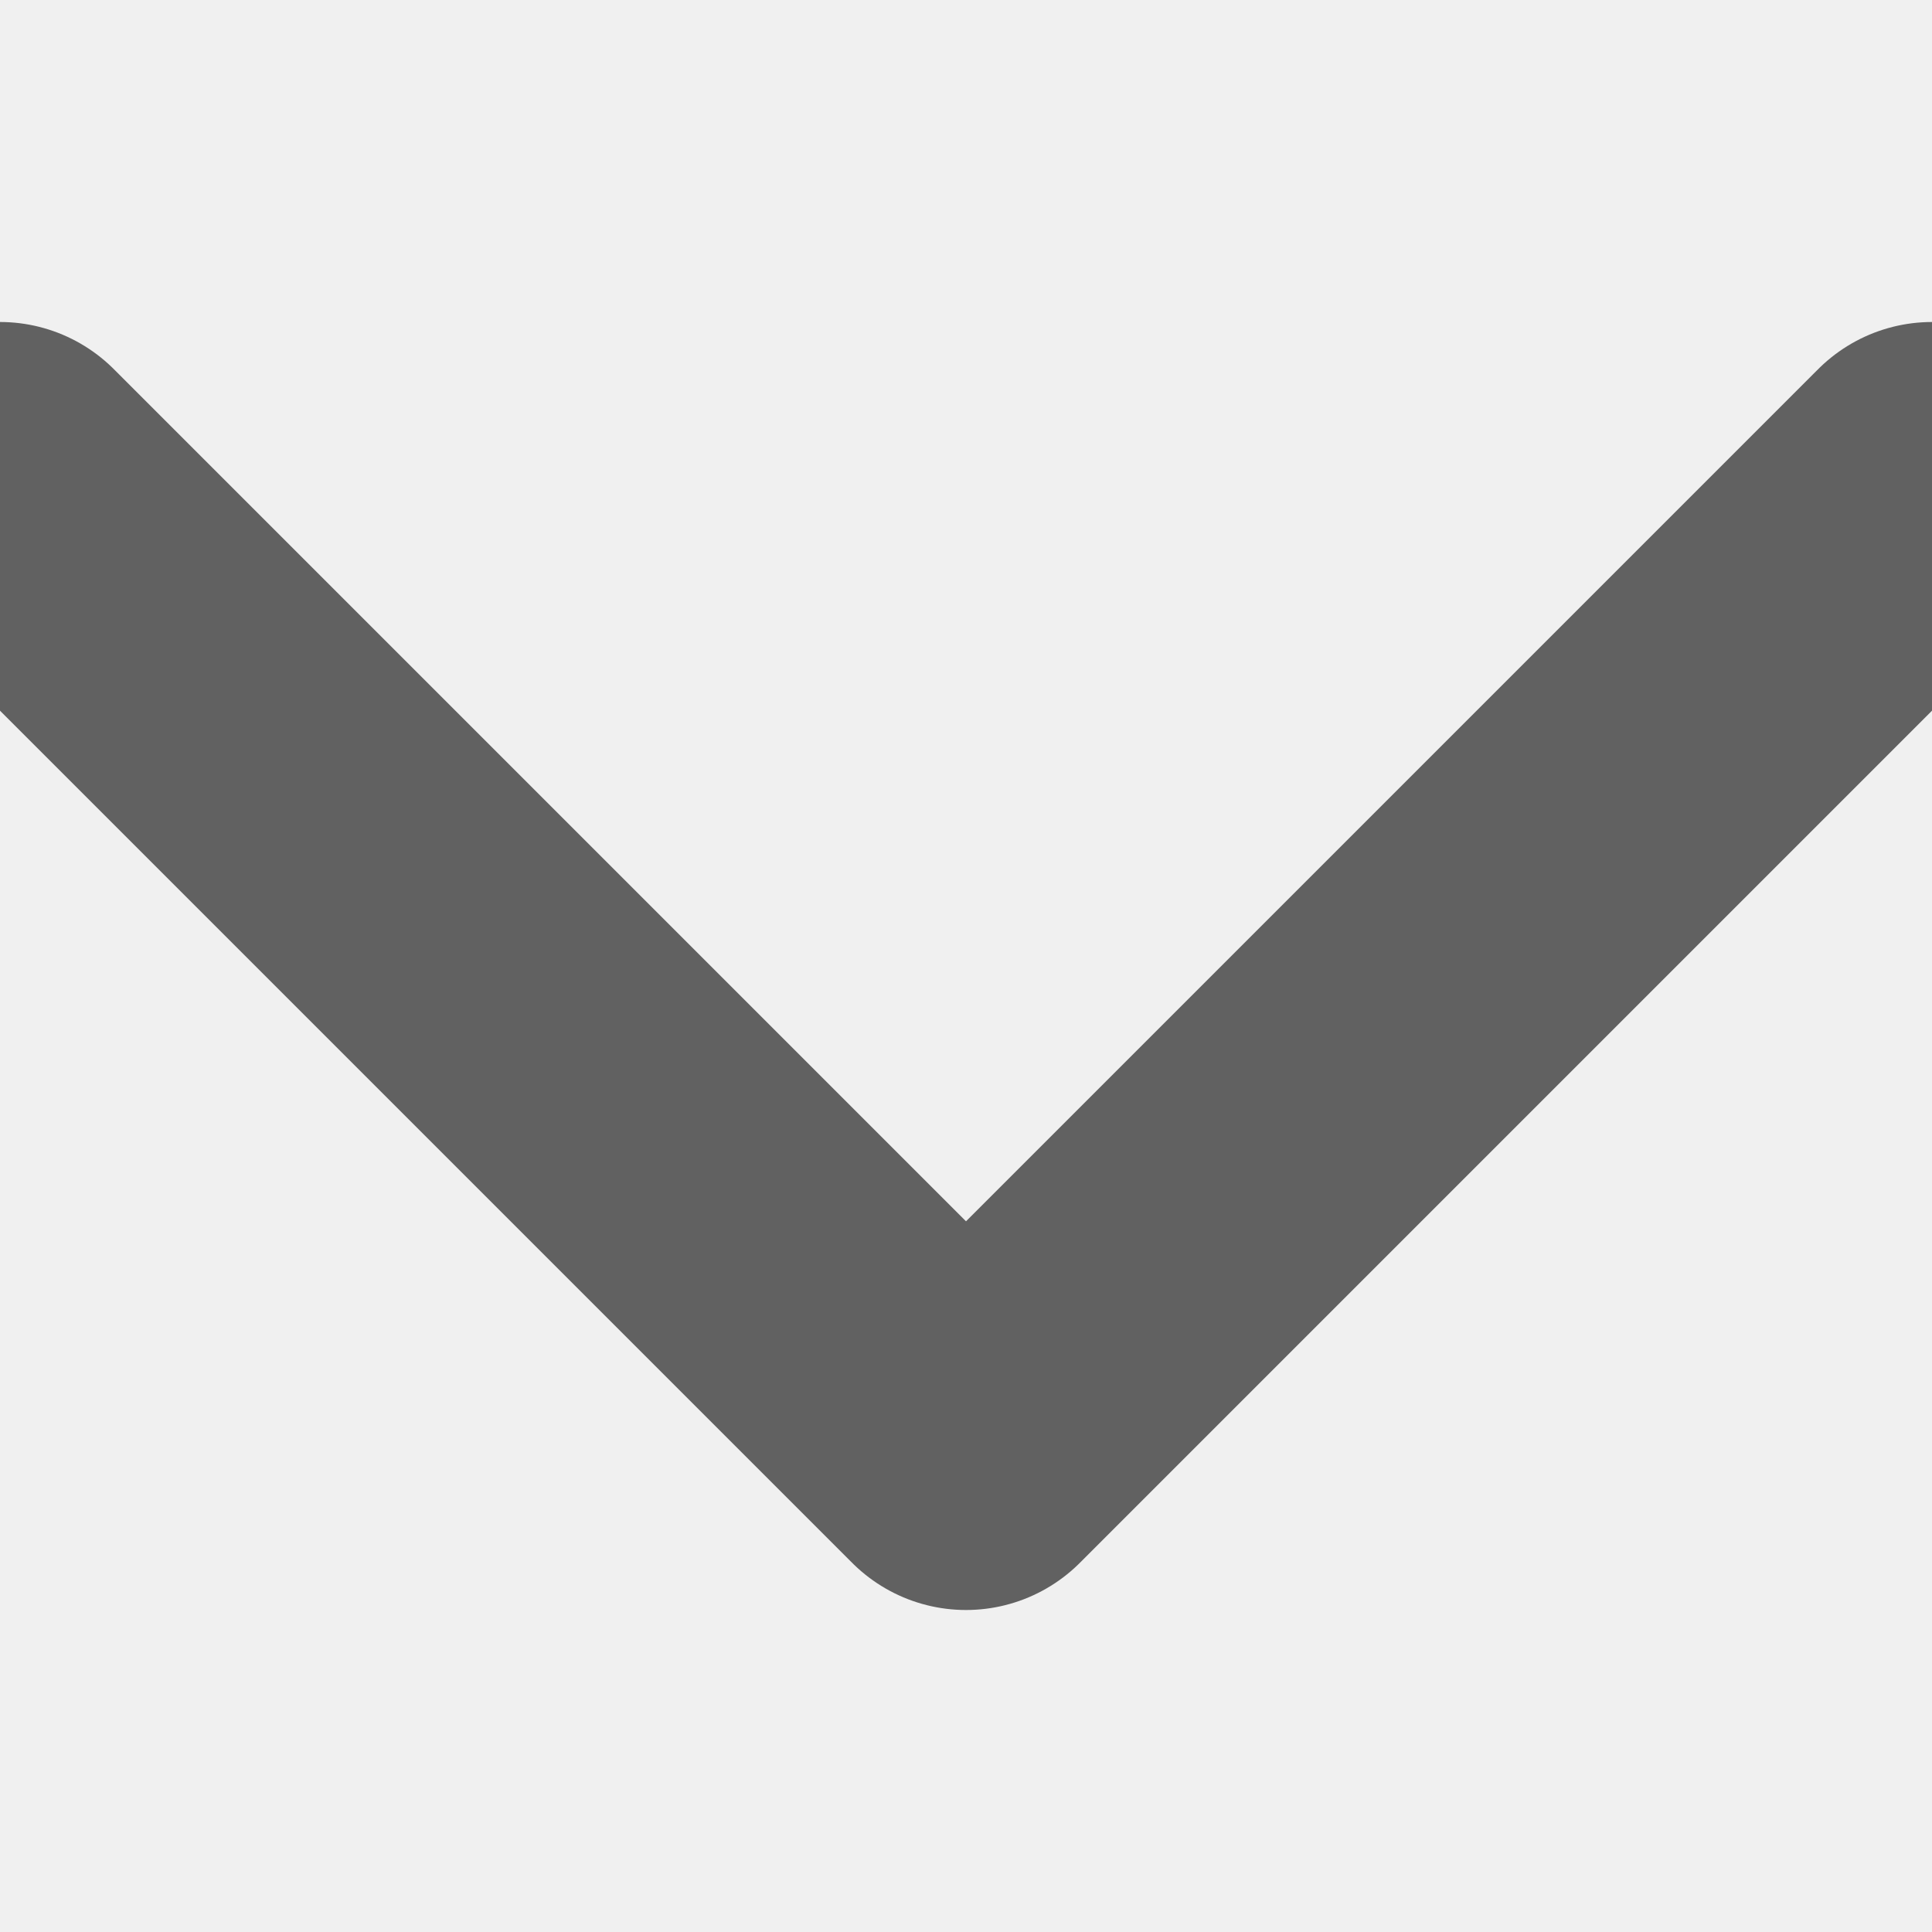
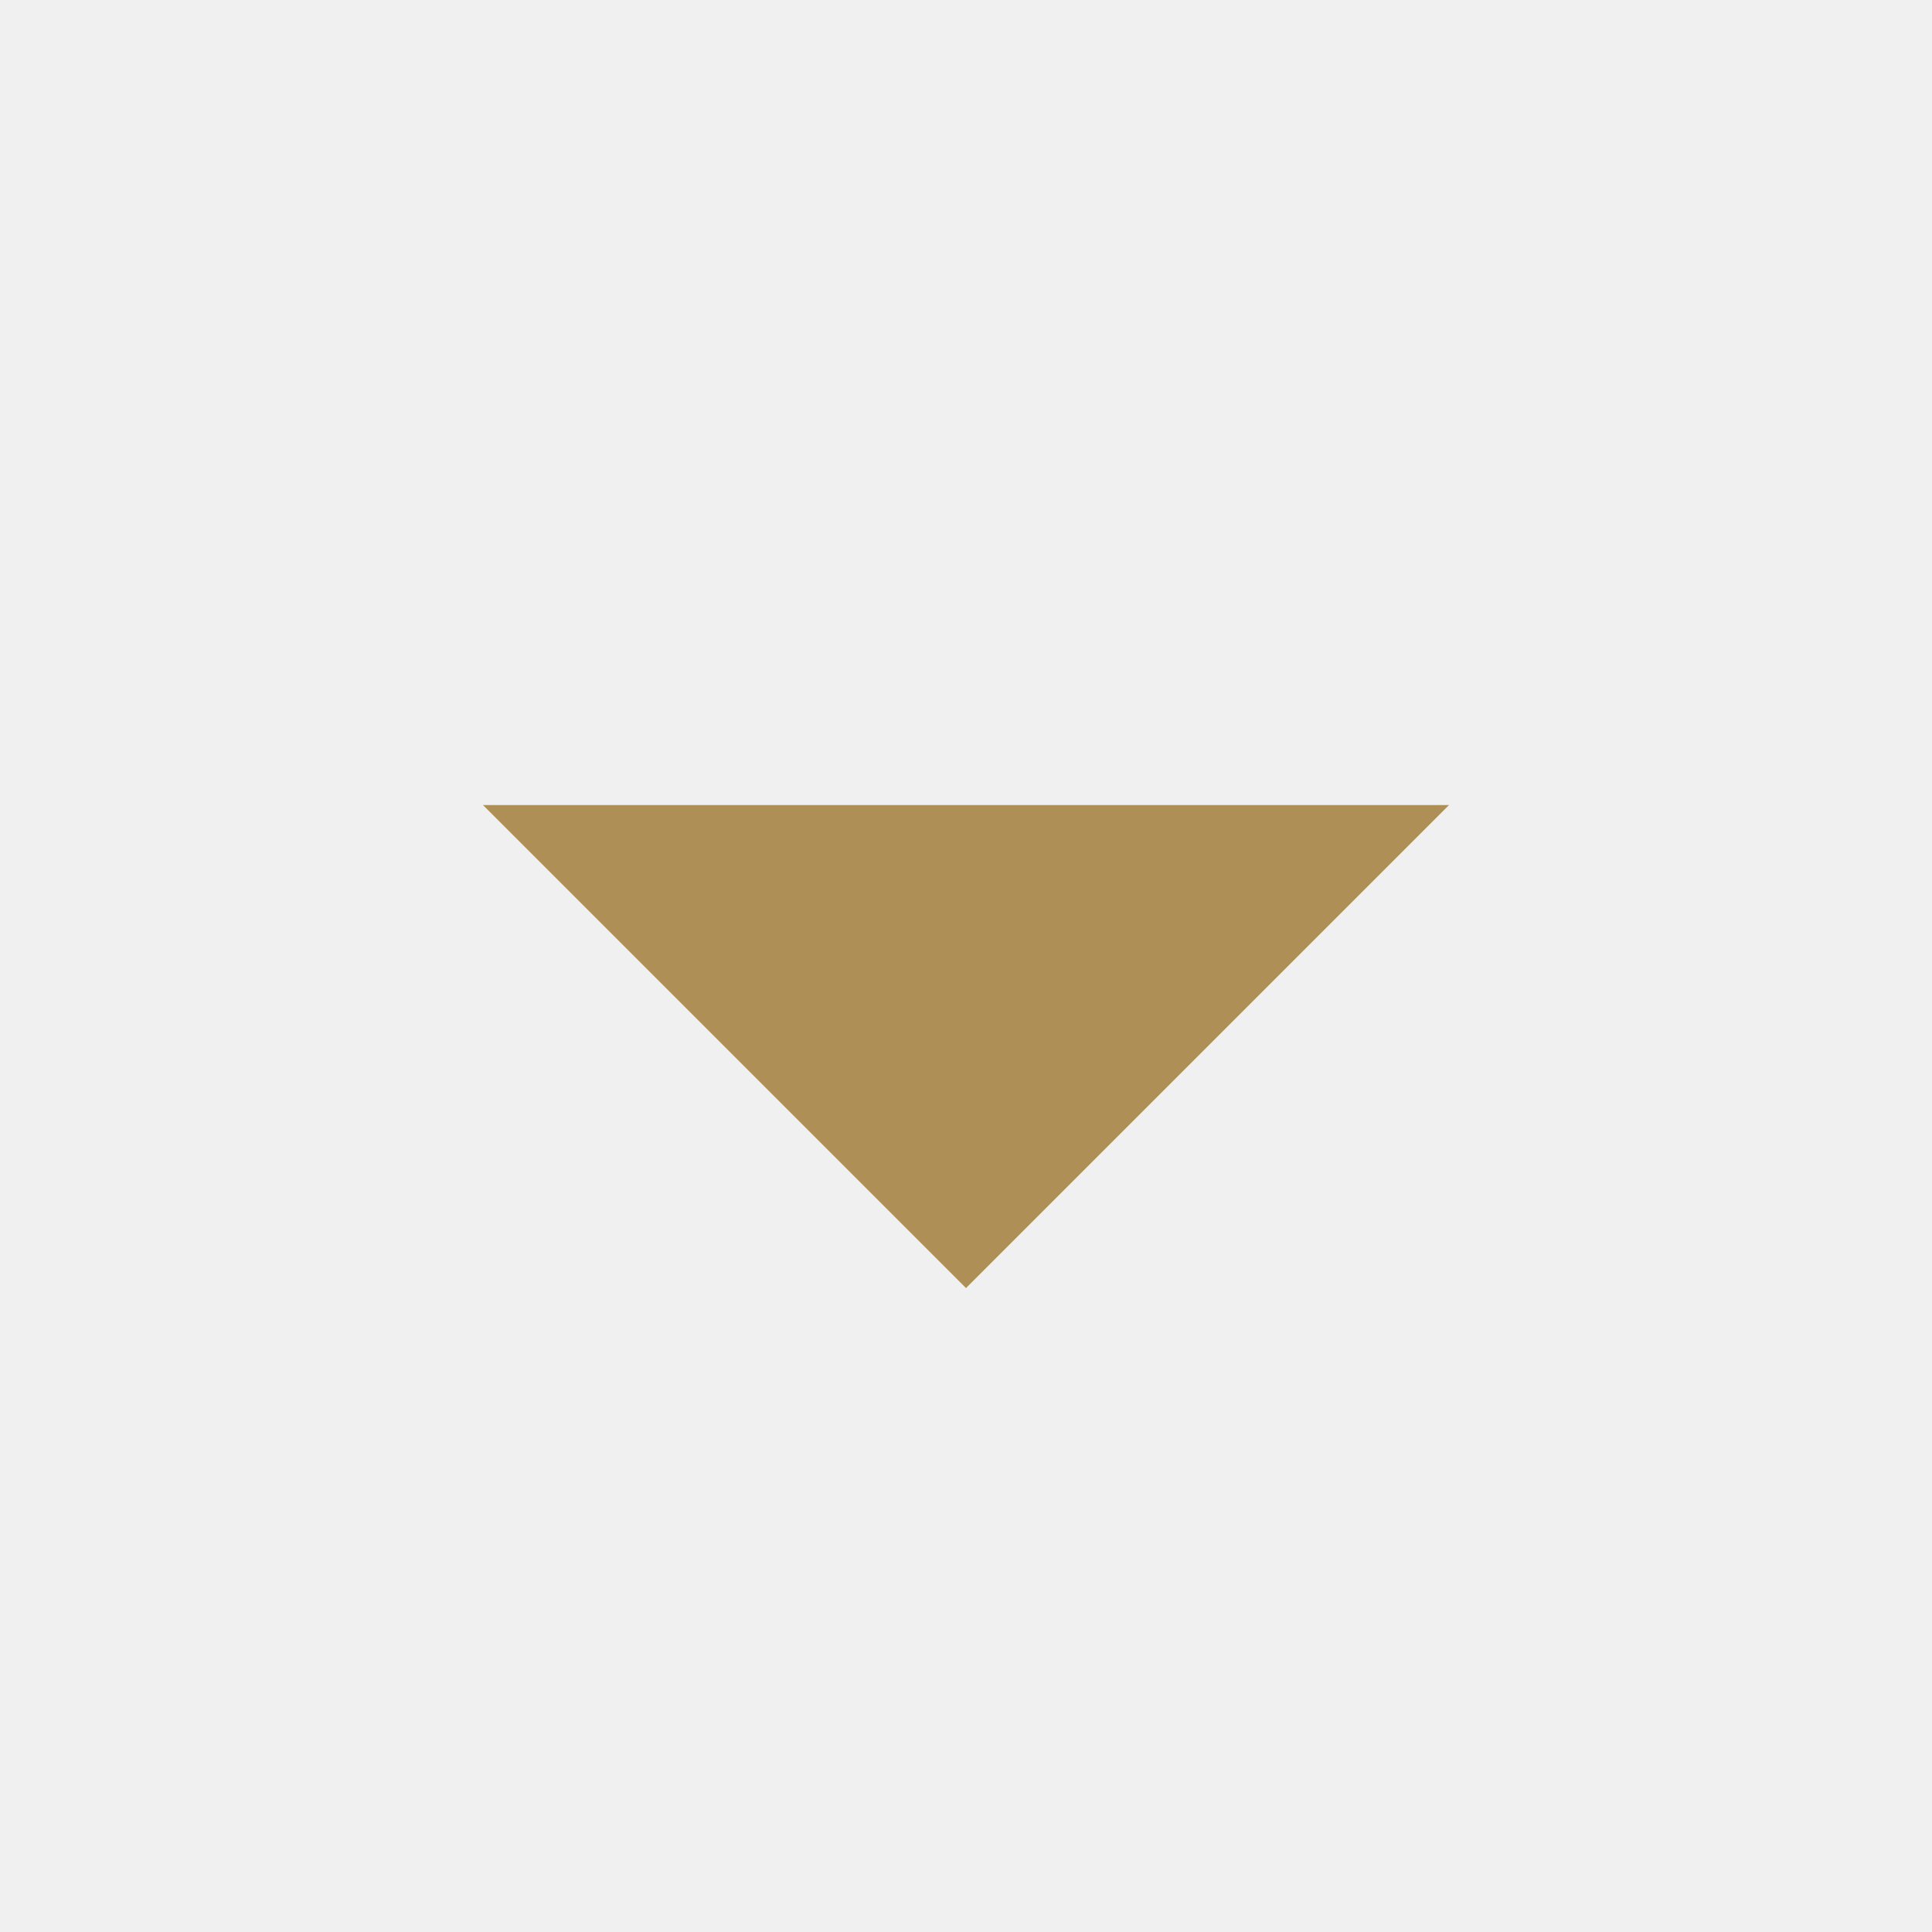
- <svg xmlns="http://www.w3.org/2000/svg" width="12" height="12" viewBox="0 0 12 12" fill="none">
-   <g clip-path="url(#clip0_3033_99174)">
-     <path d="M0 3L6 9L12 3" stroke="#616161" stroke-width="2" stroke-linecap="round" stroke-linejoin="round" />
+ <svg xmlns="http://www.w3.org/2000/svg" width="20" height="20" viewBox="0 0 20 20" fill="none">
+   <g clip-path="url(#clip0_9002_5829)">
+     <path d="M10 13.334L5 8.334H15L10 13.334Z" fill="#AE8F56" />
  </g>
  <defs>
-     <clipPath id="clip0_3033_99174">
-       <rect width="12" height="12" fill="white" />
+     <clipPath id="clip0_9002_5829">
+       <rect width="20" height="20" fill="white" />
    </clipPath>
  </defs>
</svg>
